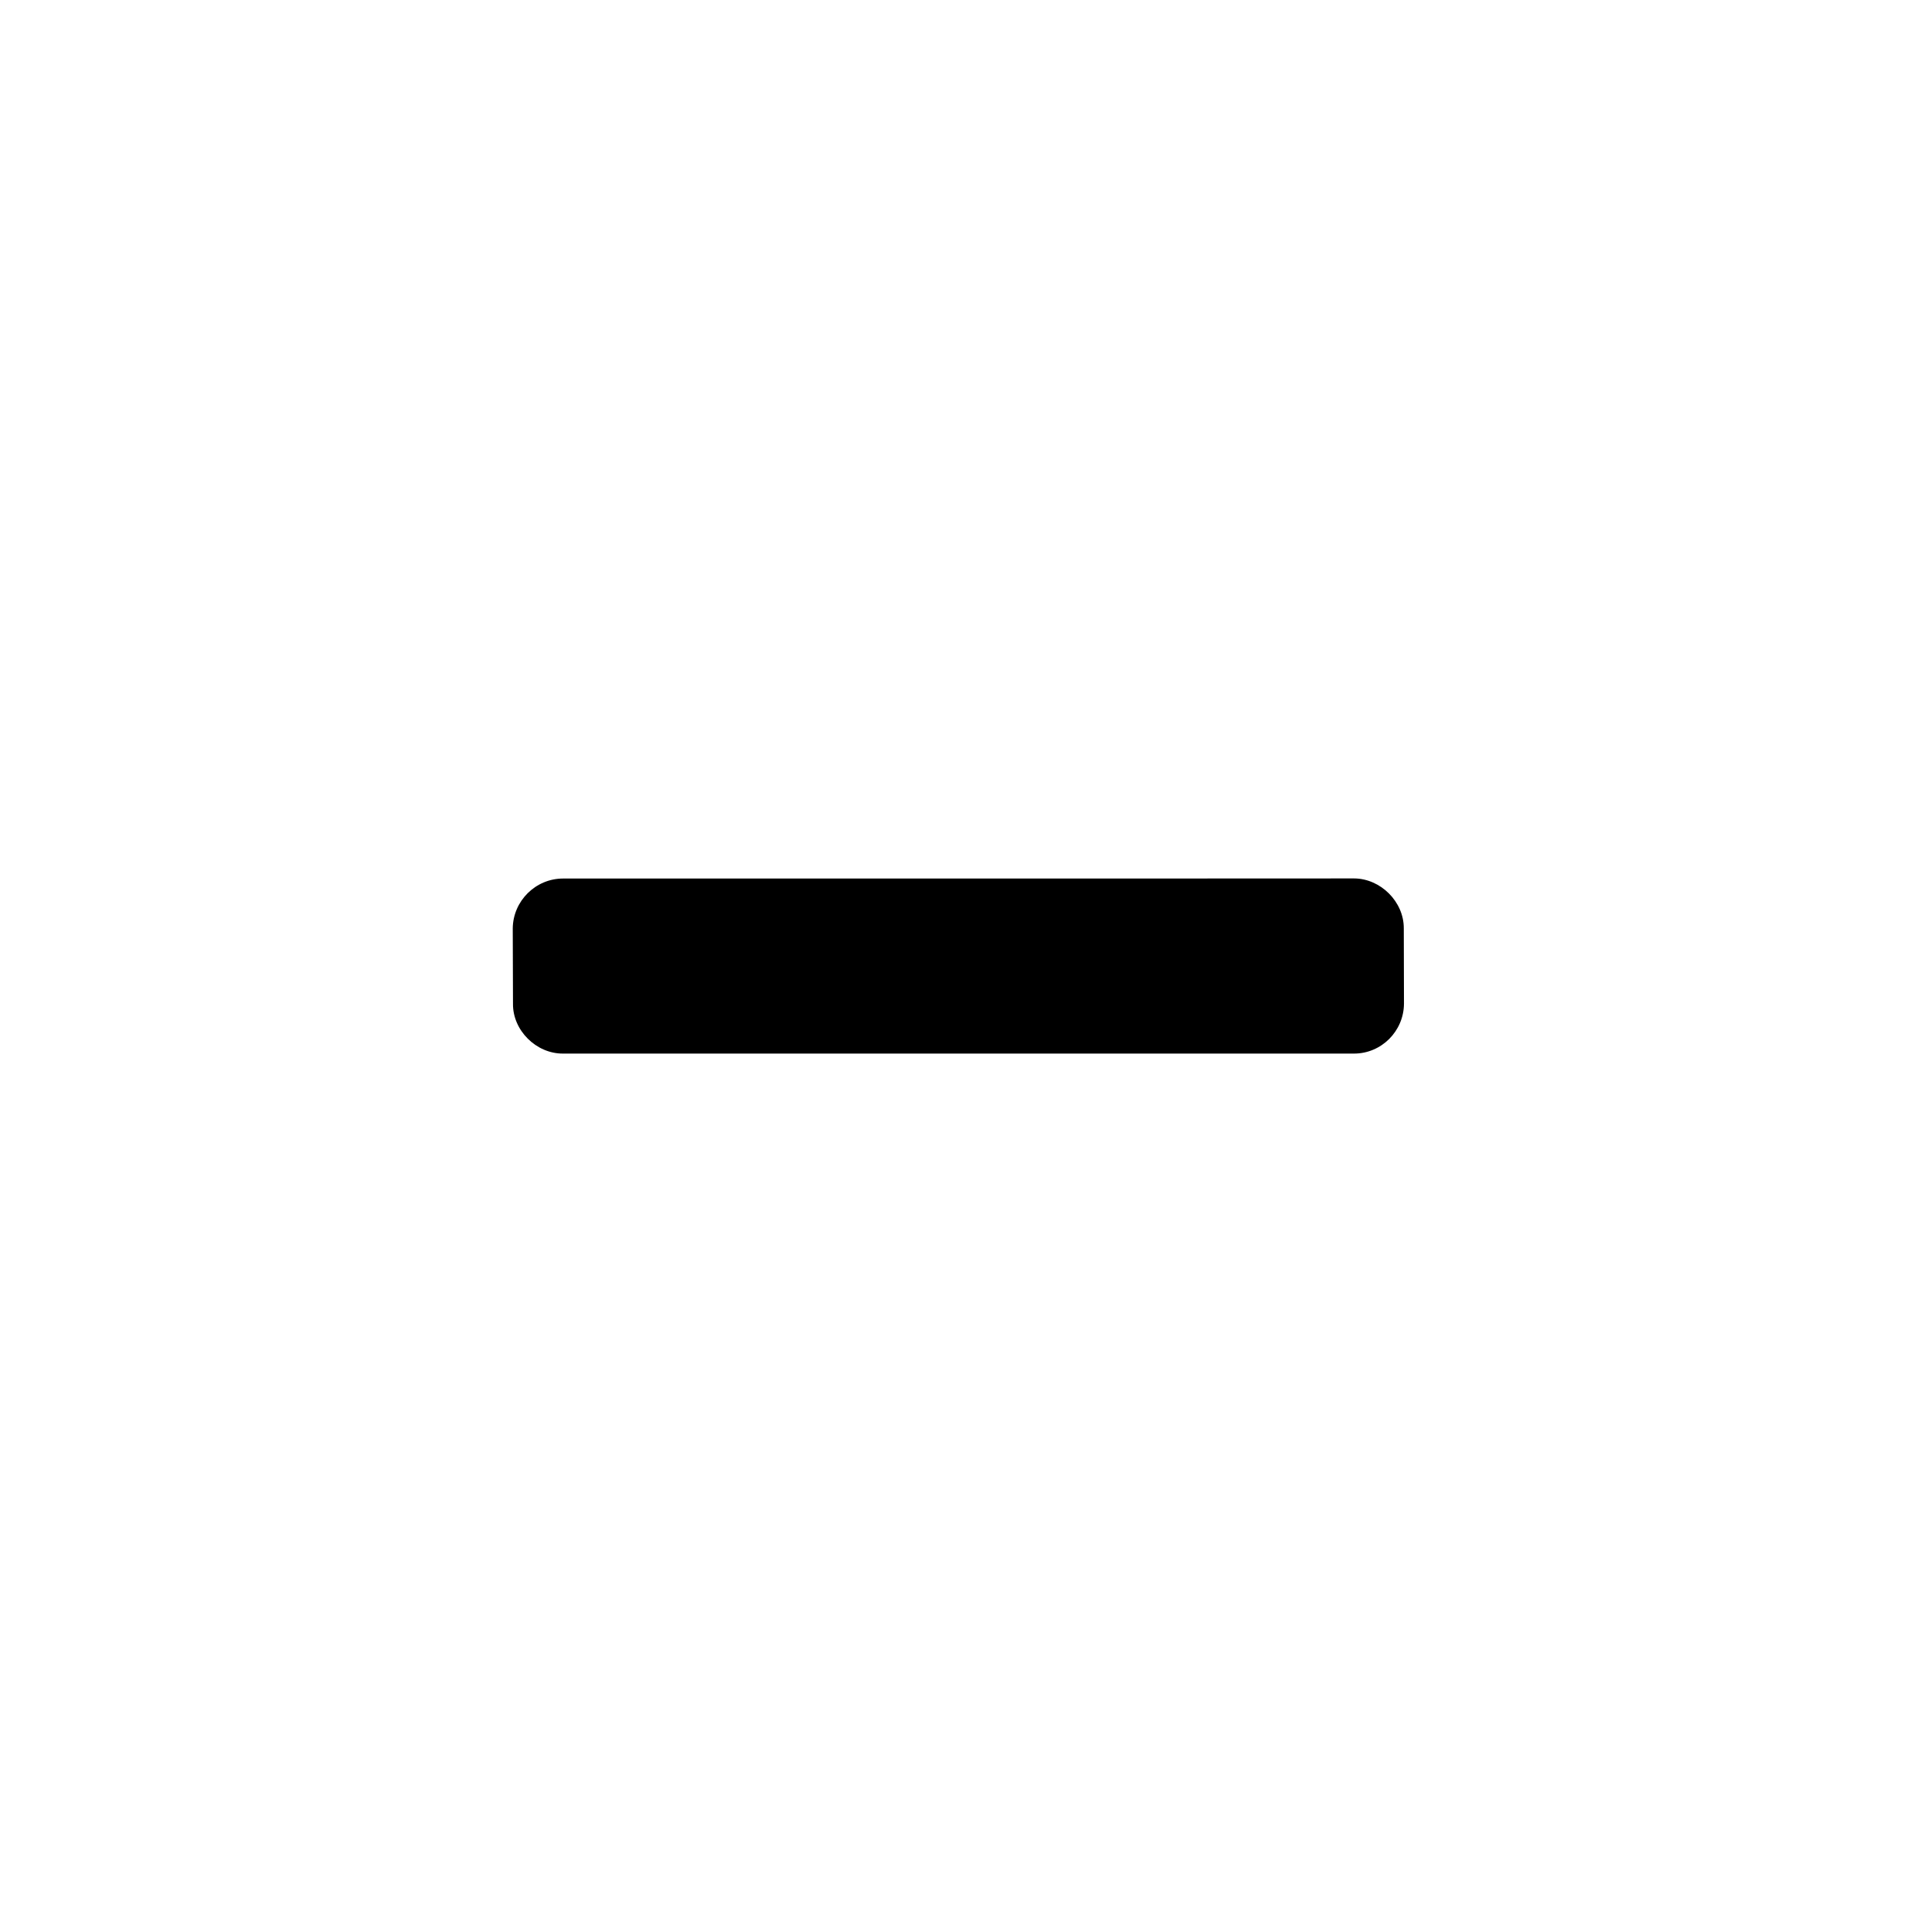
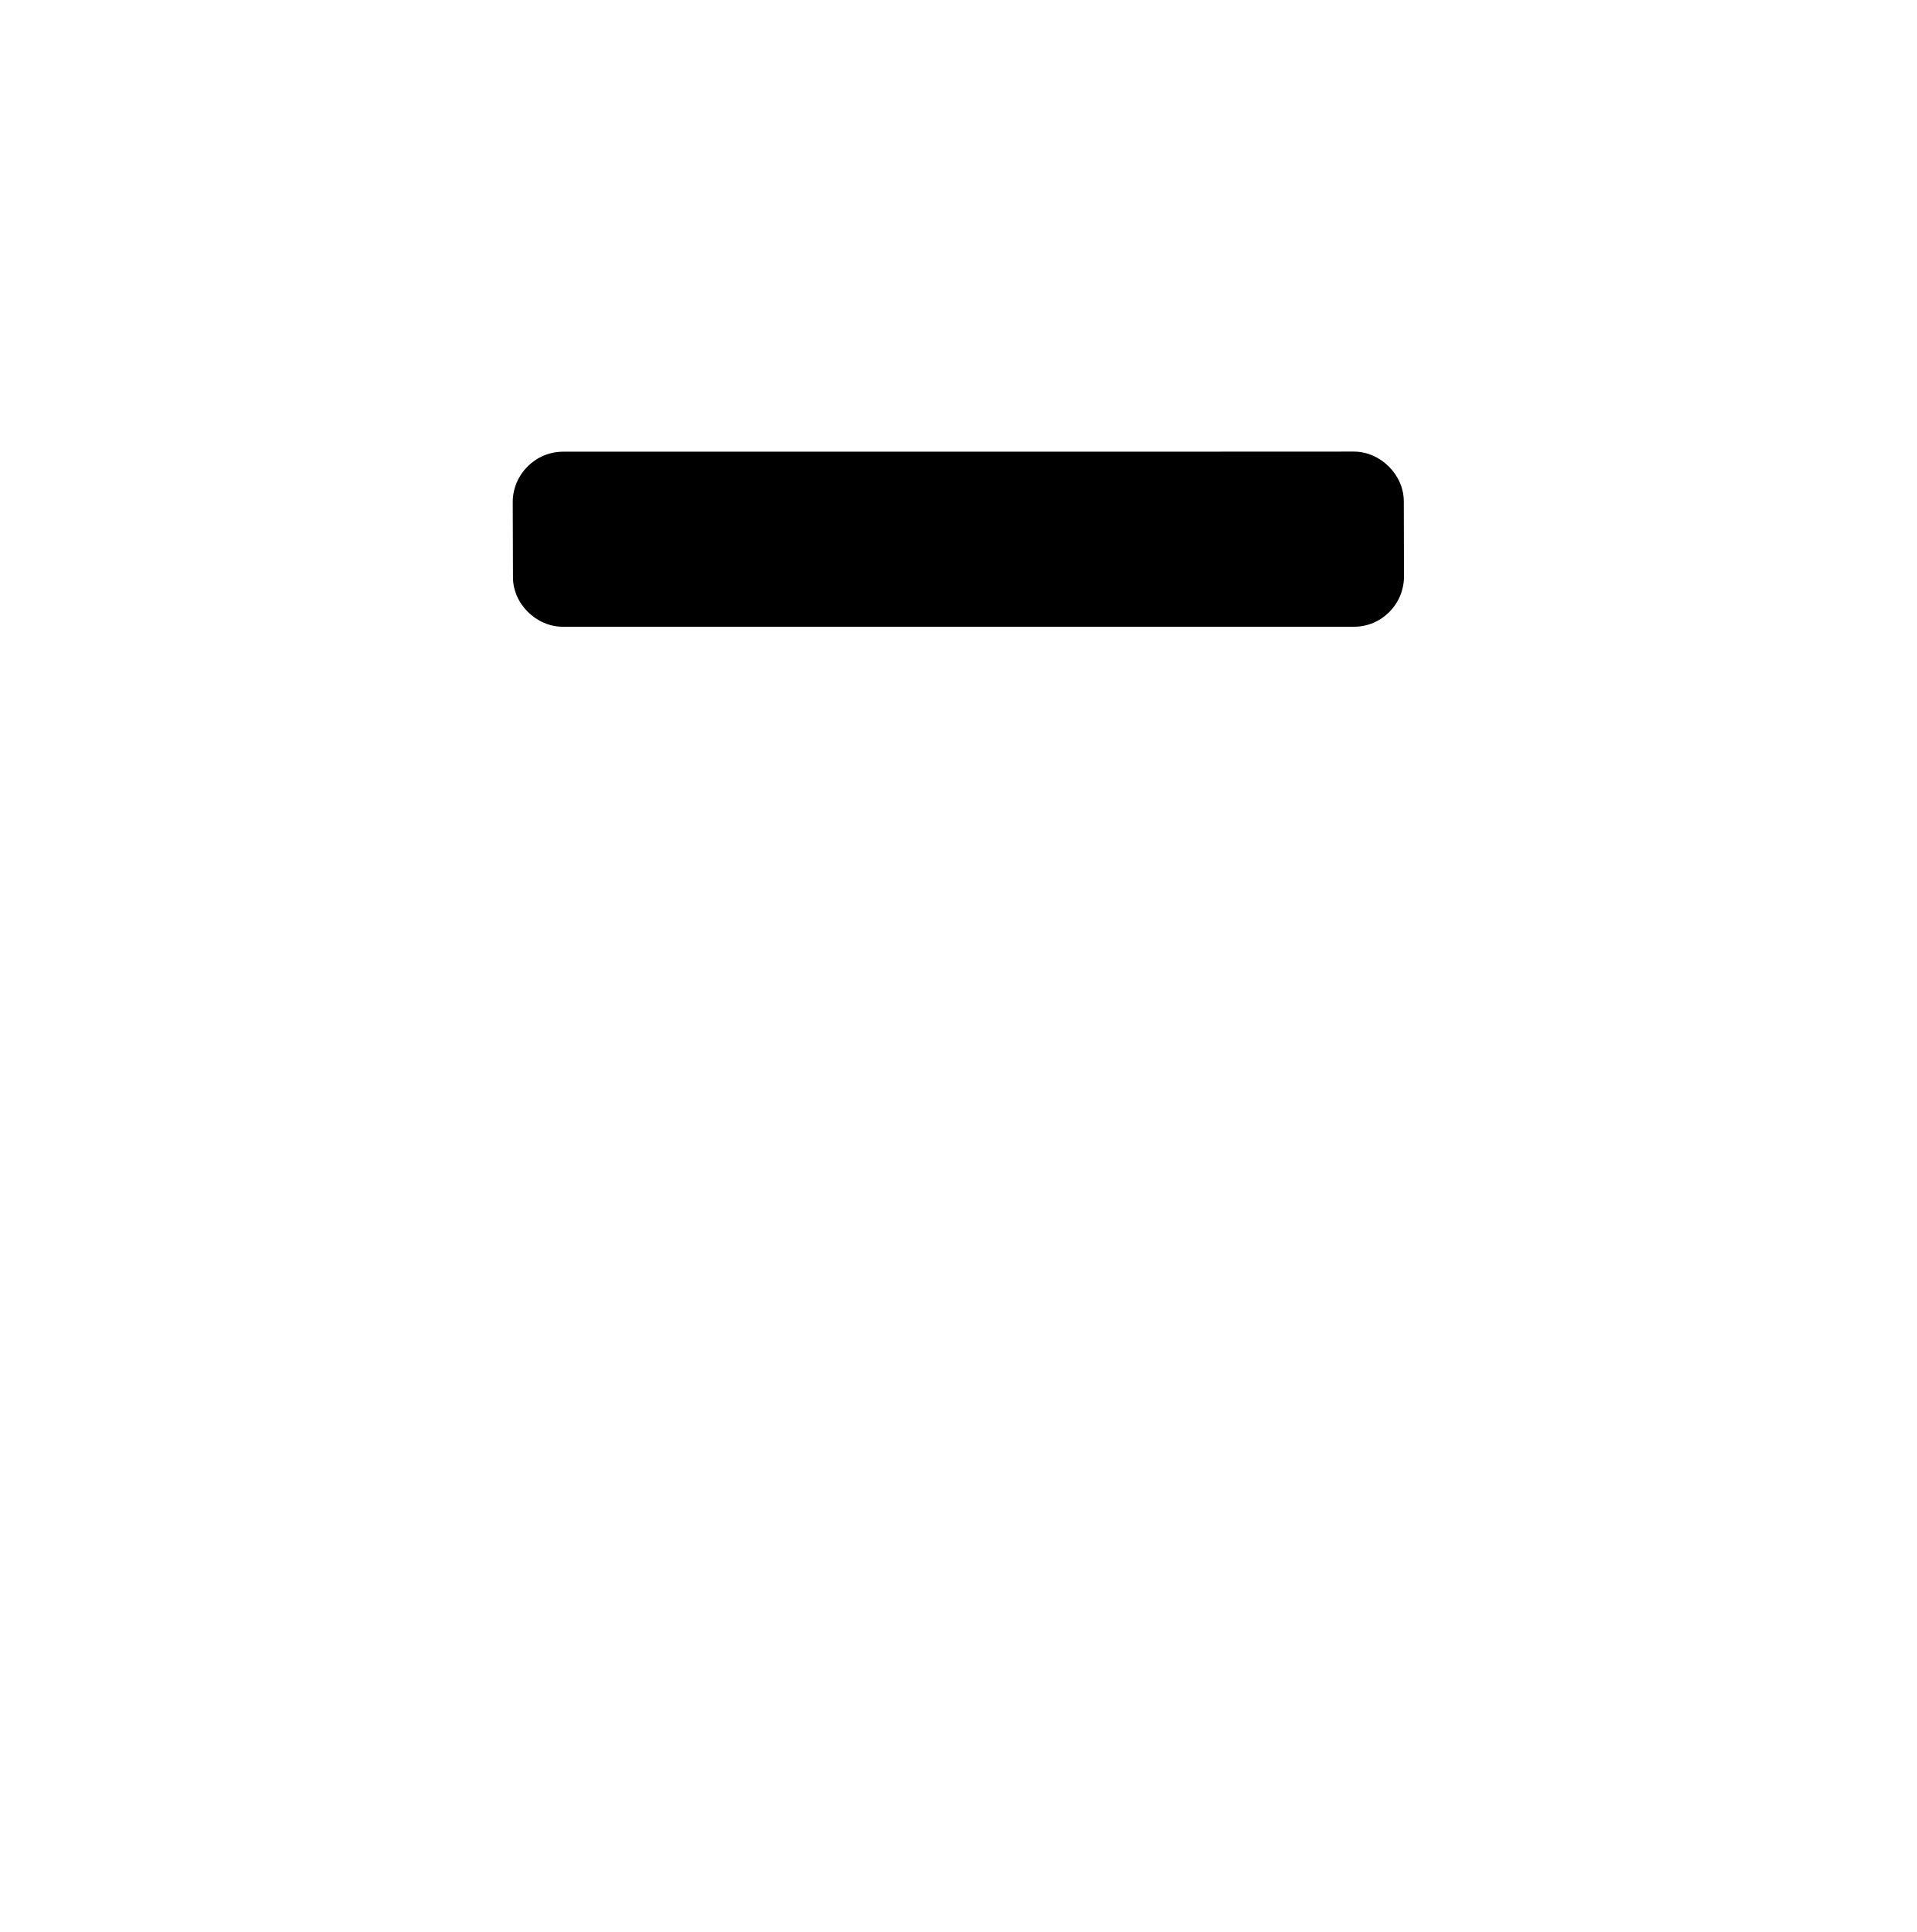
<svg xmlns="http://www.w3.org/2000/svg" version="1.1" id="Layer_2" x="0px" y="0px" width="128px" height="129px" viewBox="0 0 128 129" enable-background="new 0 0 128 129" xml:space="preserve">
-   <path d="M69.894,70.348h4.105l0,0h16.424c1.826,0,3.322-1.488,3.336-3.331l-0.012-5.024c0.012-1.782-1.549-3.333-3.322-3.34  L73.993,58.66l0,0h-4.096H58.204H37.603c-1.836,0-3.344,1.499-3.361,3.333l0.016,5.033c-0.018,1.771,1.547,3.332,3.34,3.322h20.611  H69.894z" />
+   <path d="M69.894,41.848h4.105l0,0h16.424c1.826,0,3.322-1.488,3.336-3.331l-0.012-5.024c0.012-1.782-1.549-3.333-3.322-3.34  L73.993,30.16l0,0h-4.096H58.204H37.603c-1.836,0-3.344,1.499-3.361,3.333l0.016,5.033c-0.018,1.771,1.547,3.332,3.34,3.322h20.611  H69.894z" />
</svg>
